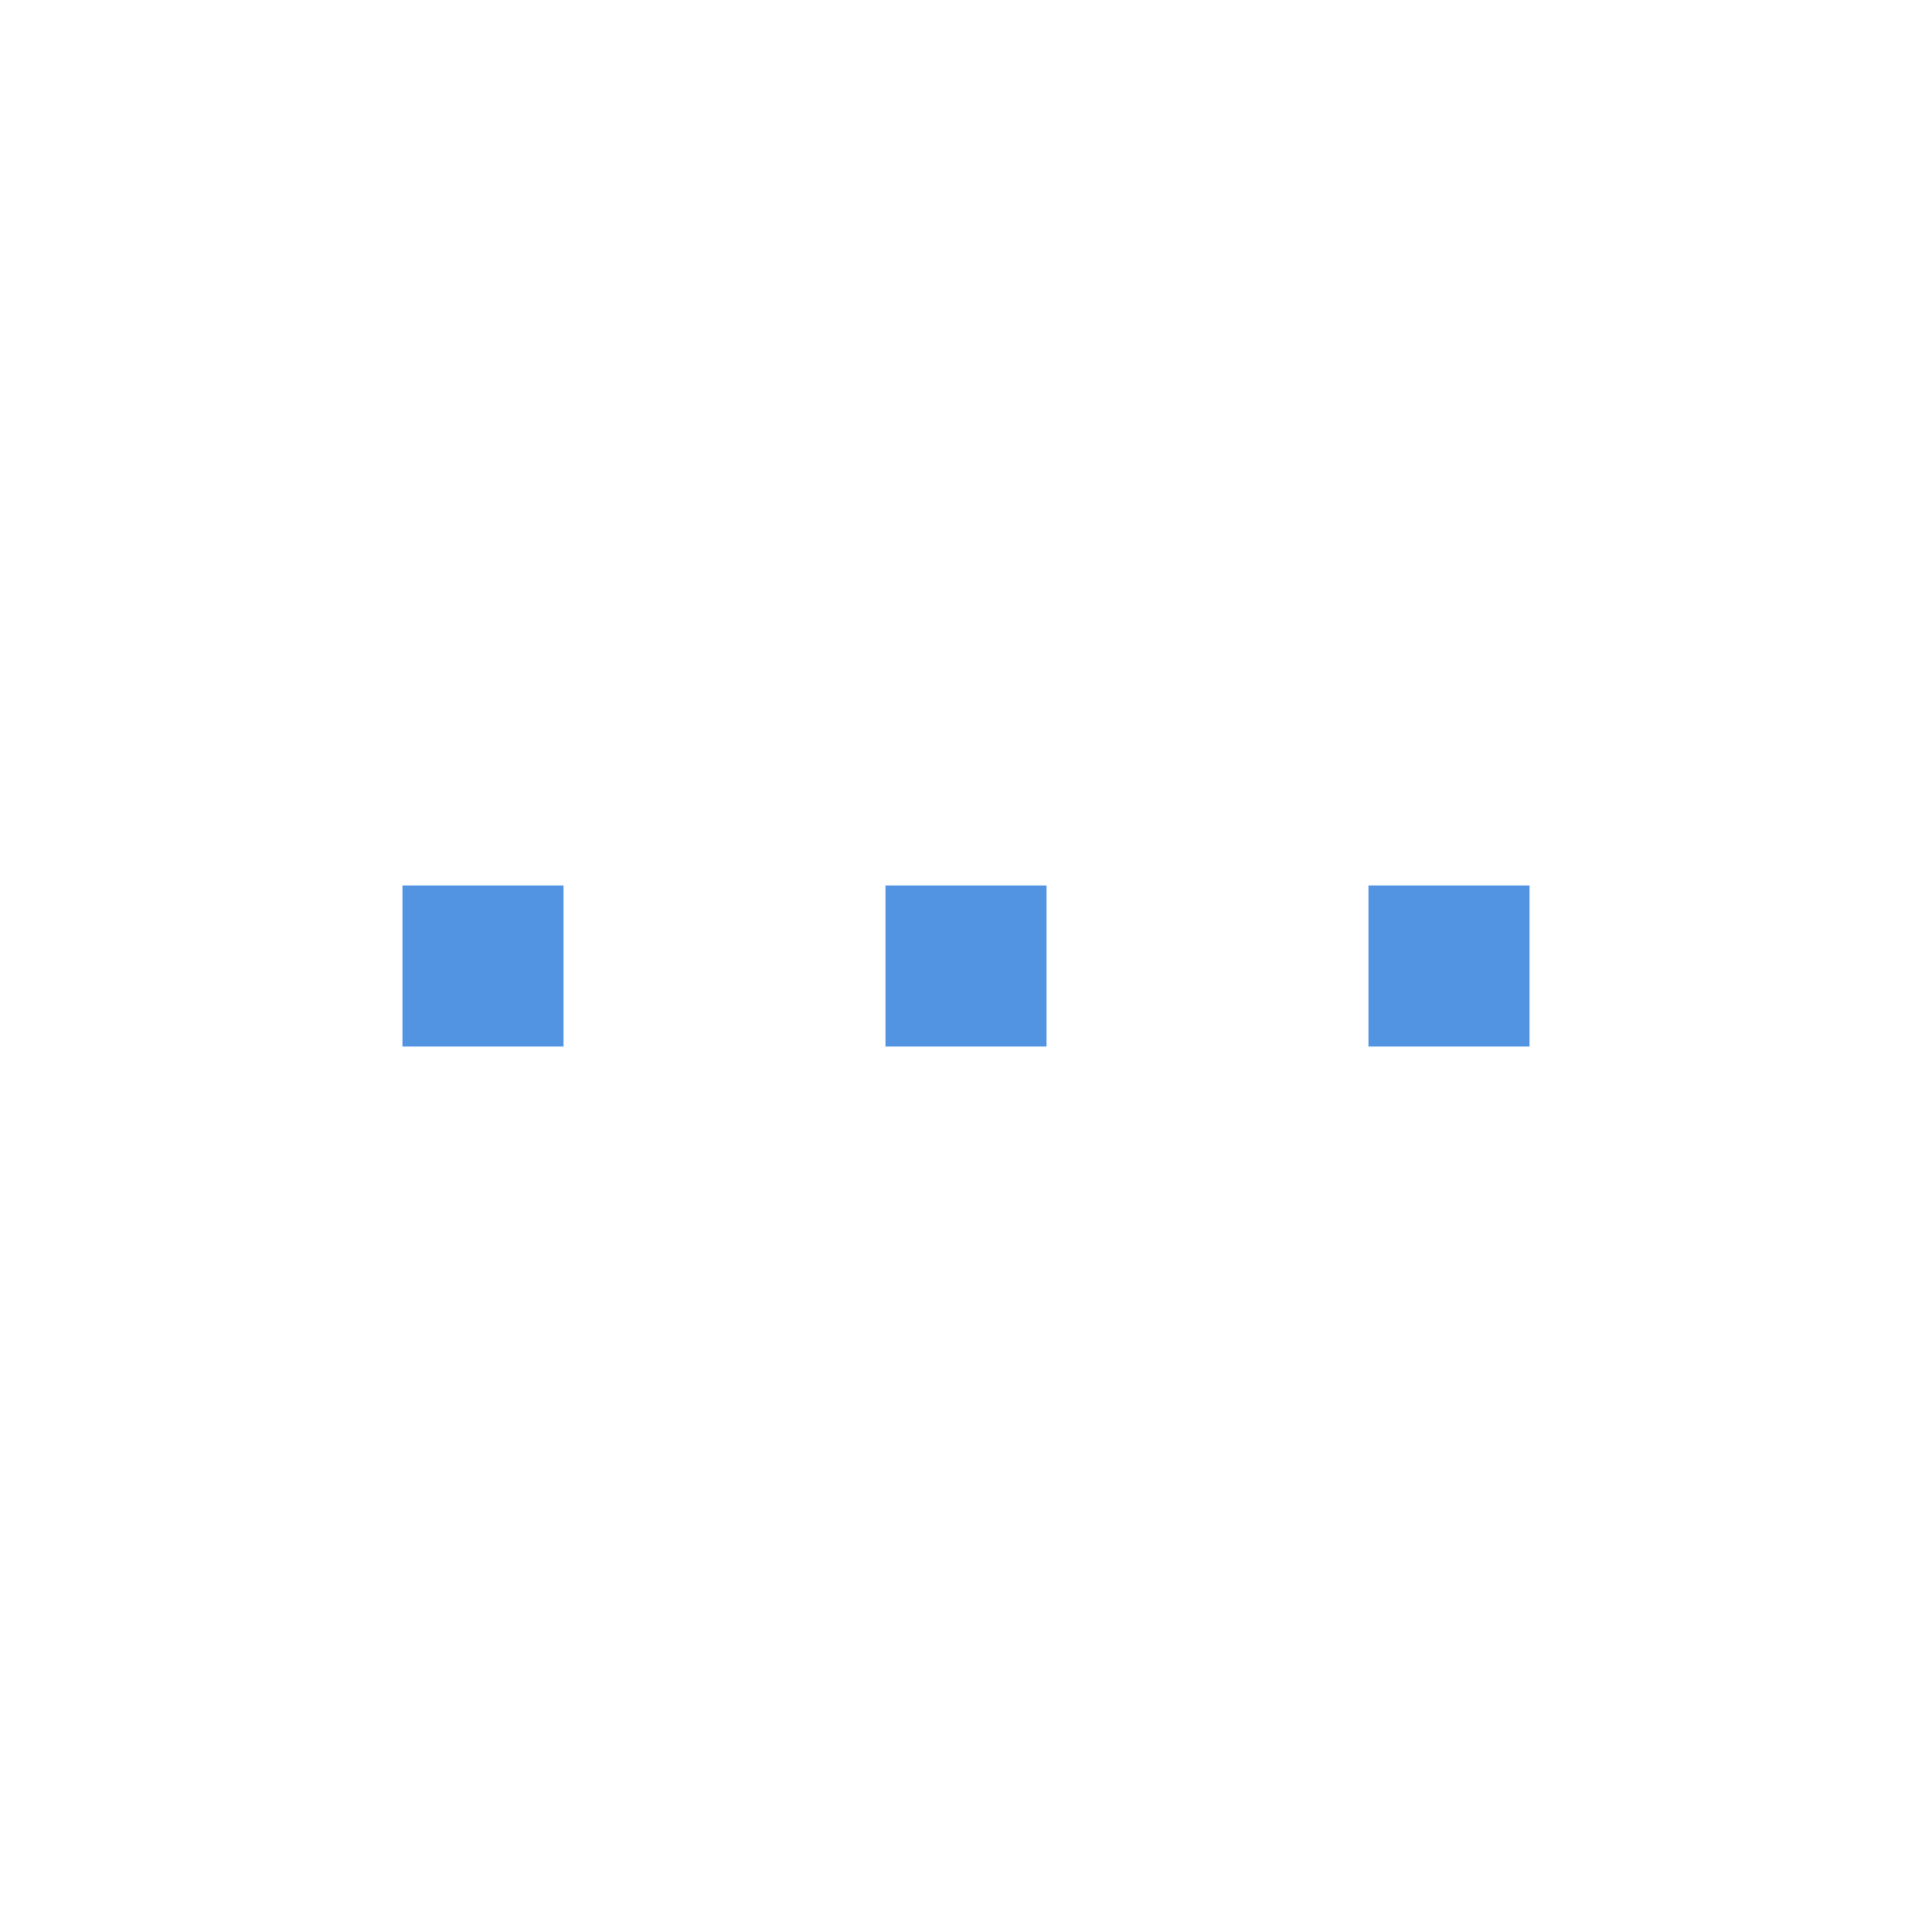
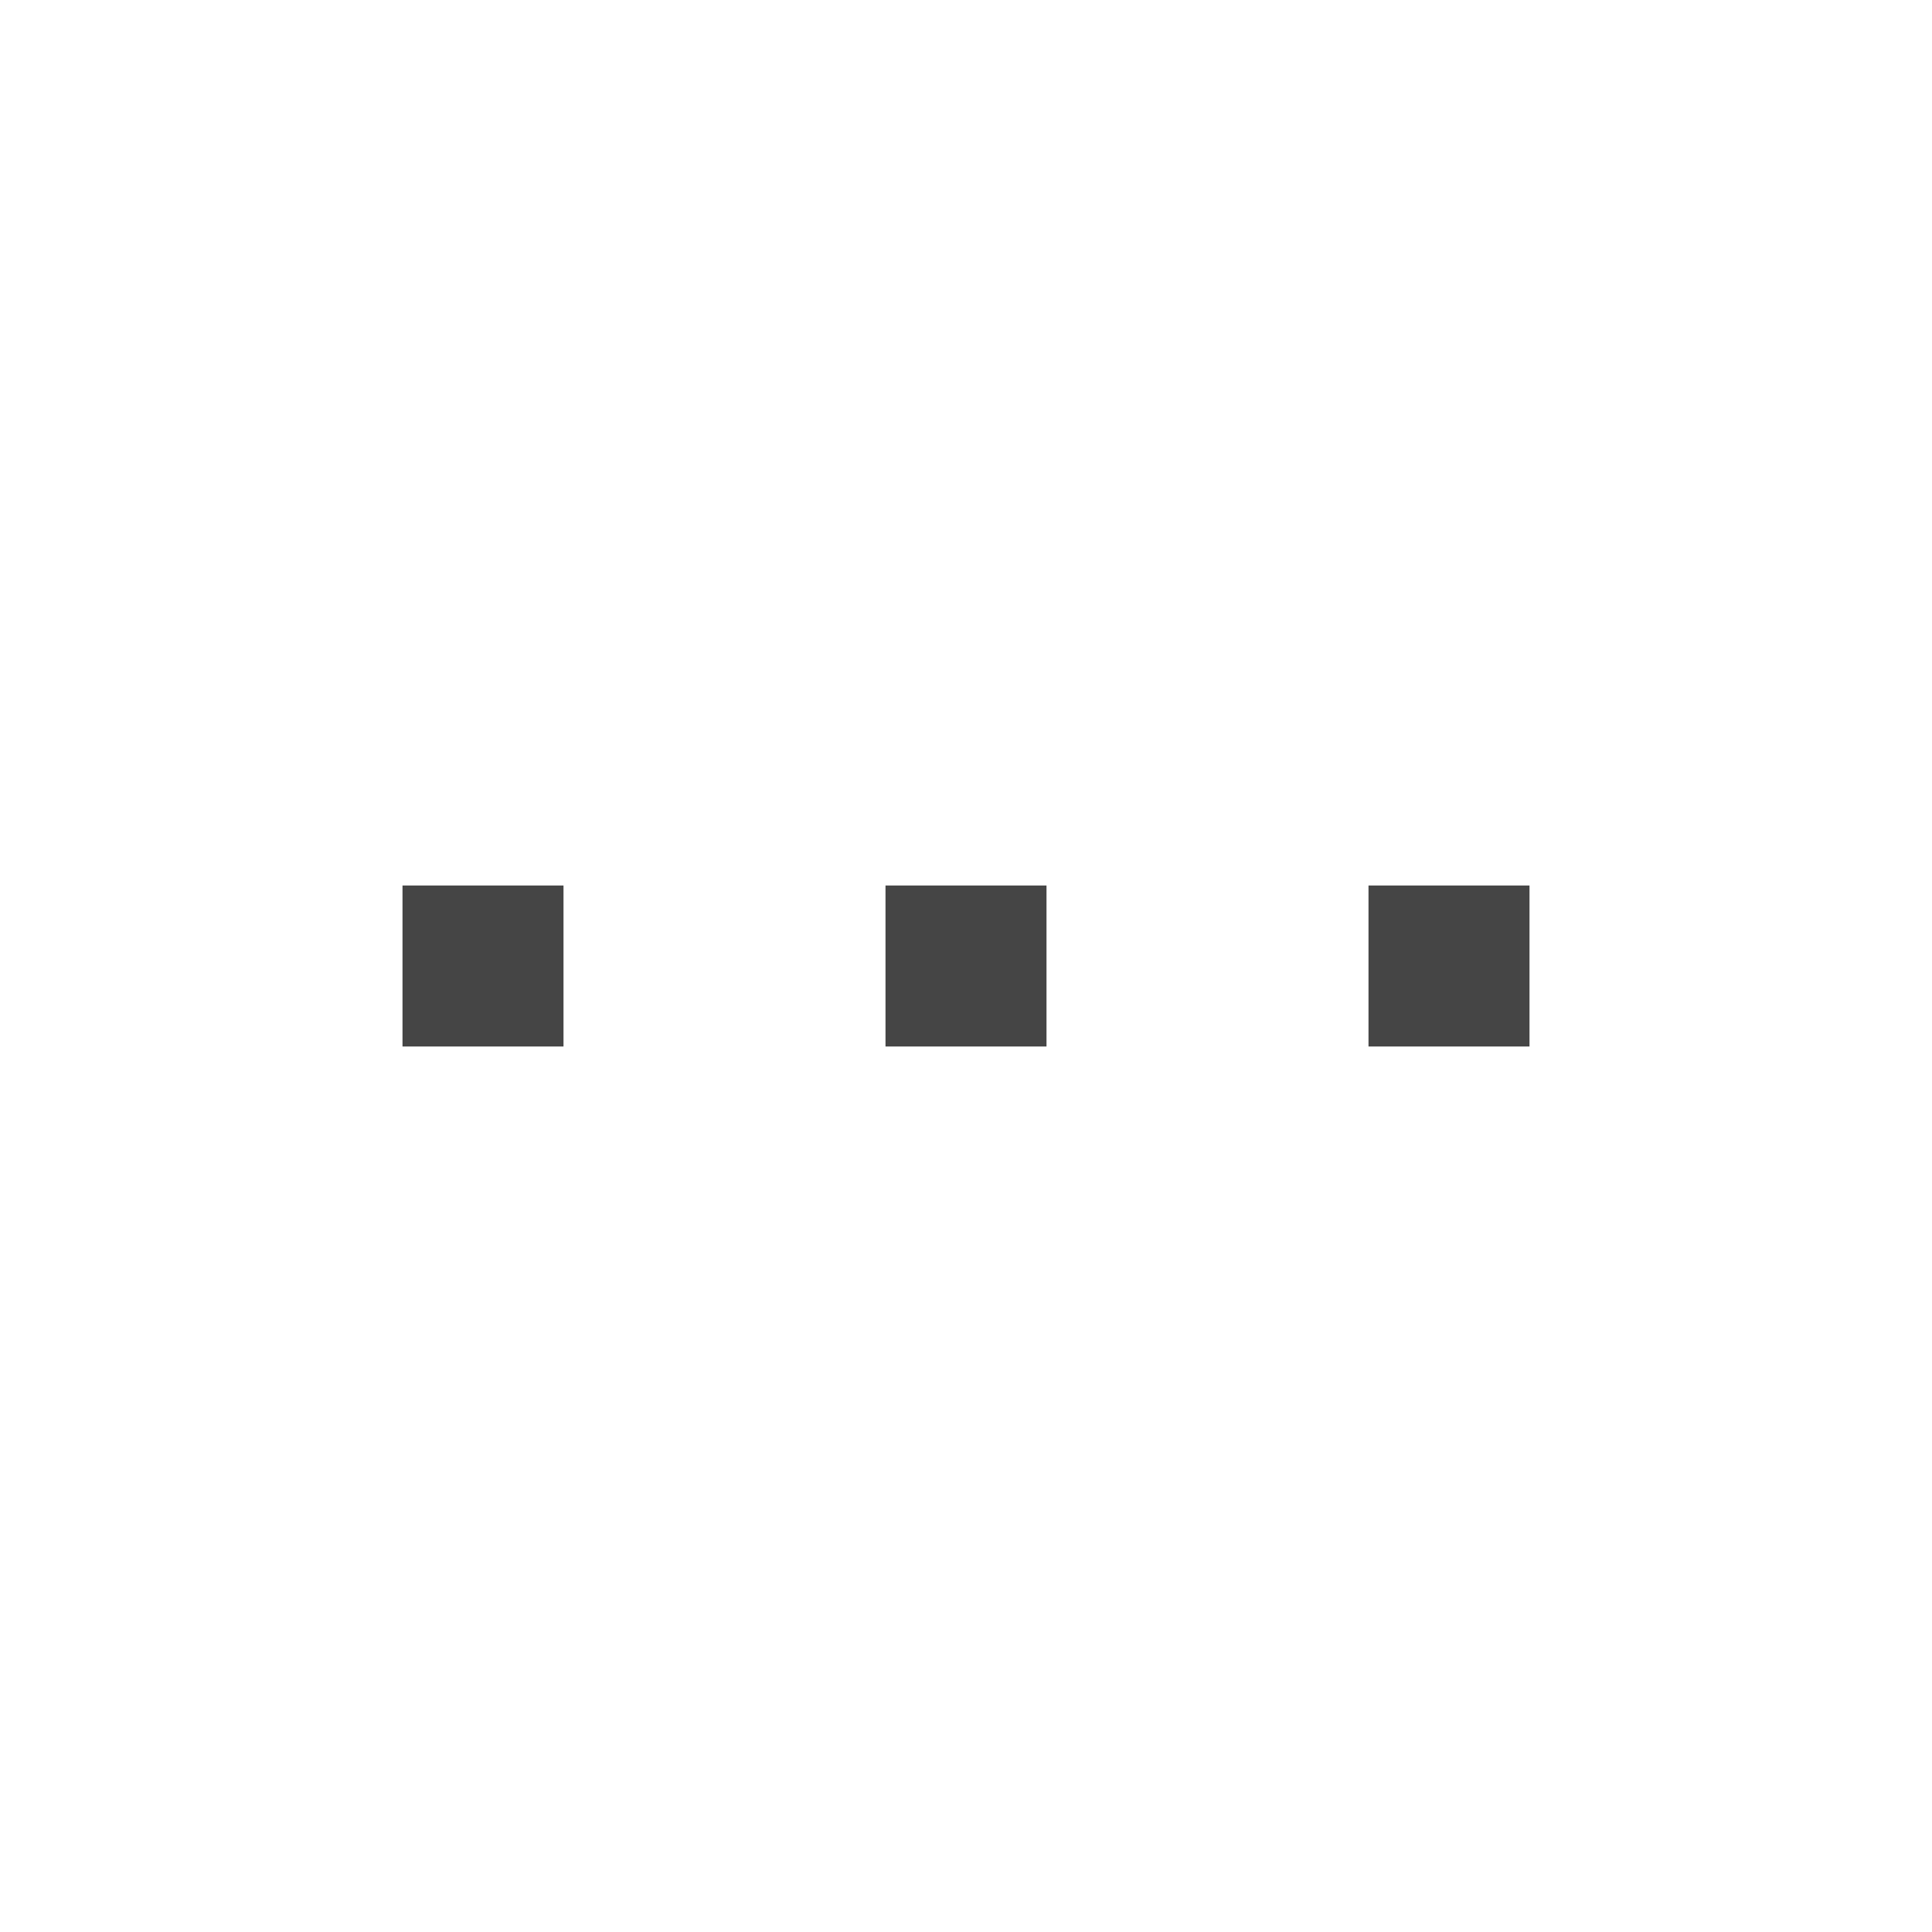
<svg xmlns="http://www.w3.org/2000/svg" xmlns:ns1="http://www.openswatchbook.org/uri/2009/osb" xmlns:xlink="http://www.w3.org/1999/xlink" width="24" height="24" id="svg11300" version="1.0" style="display:inline;enable-background:new">
  <defs id="defs3">
    <linearGradient id="selected_bg_color" ns1:paint="solid">
-       <stop style="stop-color:#5294e2;stop-opacity:1;" offset="0" id="stop4140" />
+       <stop style="stop-color:#454545;stop-opacity:1;" offset="0" id="stop4140" />
    </linearGradient>
    <linearGradient xlink:href="#selected_bg_color" id="linearGradient4142" x1="6" y1="287" x2="6" y2="289" gradientUnits="userSpaceOnUse" />
  </defs>
  <g style="display:inline" id="layer1" transform="translate(0,-276)">
    <rect style="opacity:1;fill:url(#linearGradient4142);fill-opacity:1;stroke:none;stroke-width:1;stroke-linecap:round;stroke-linejoin:miter;stroke-miterlimit:4;stroke-dasharray:none;stroke-dashoffset:0;stroke-opacity:1" id="rect4138" width="2" height="2" x="5" y="287" />
    <rect style="display:inline;opacity:1;fill:url(#selected_bg_color);fill-opacity:1;stroke:none;stroke-width:1;stroke-linecap:round;stroke-linejoin:miter;stroke-miterlimit:4;stroke-dasharray:none;stroke-dashoffset:0;stroke-opacity:1;enable-background:new" id="rect4138-6" width="2" height="2" x="11" y="287" />
    <rect style="display:inline;opacity:1;fill:url(#selected_bg_color);fill-opacity:1;stroke:none;stroke-width:1;stroke-linecap:round;stroke-linejoin:miter;stroke-miterlimit:4;stroke-dasharray:none;stroke-dashoffset:0;stroke-opacity:1;enable-background:new" id="rect4138-9" width="2" height="2" x="17" y="287" />
  </g>
</svg>
